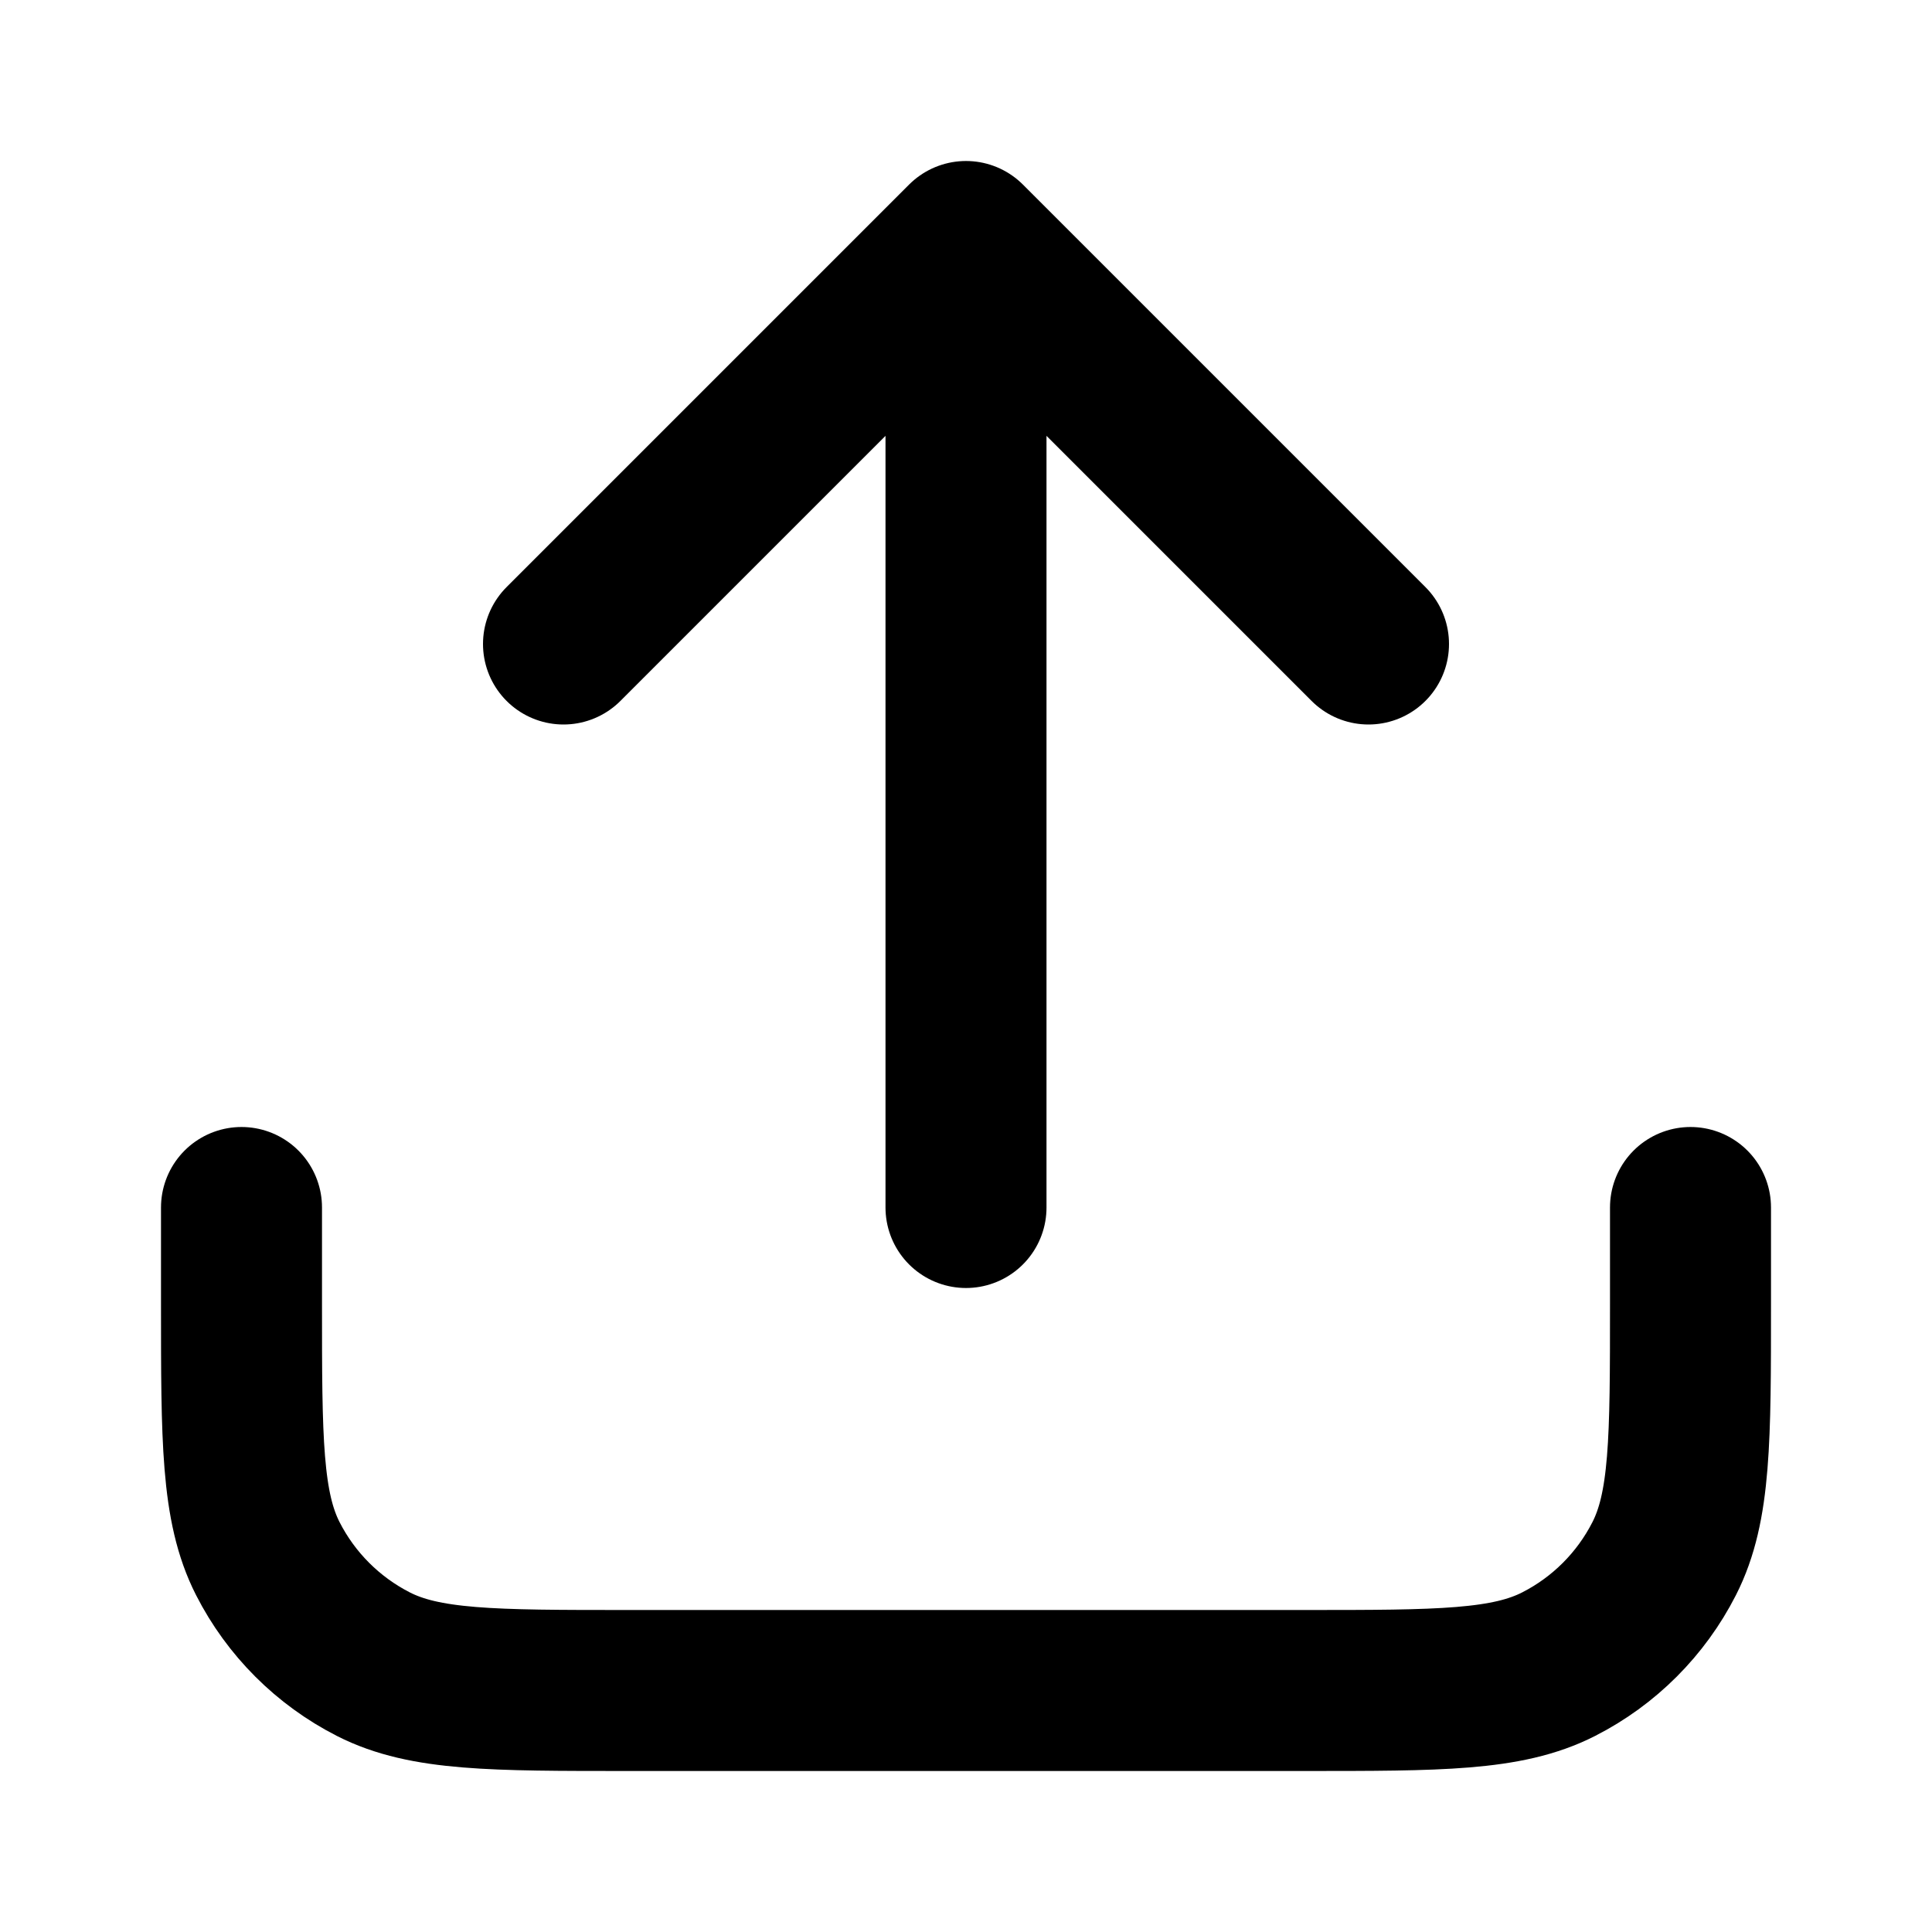
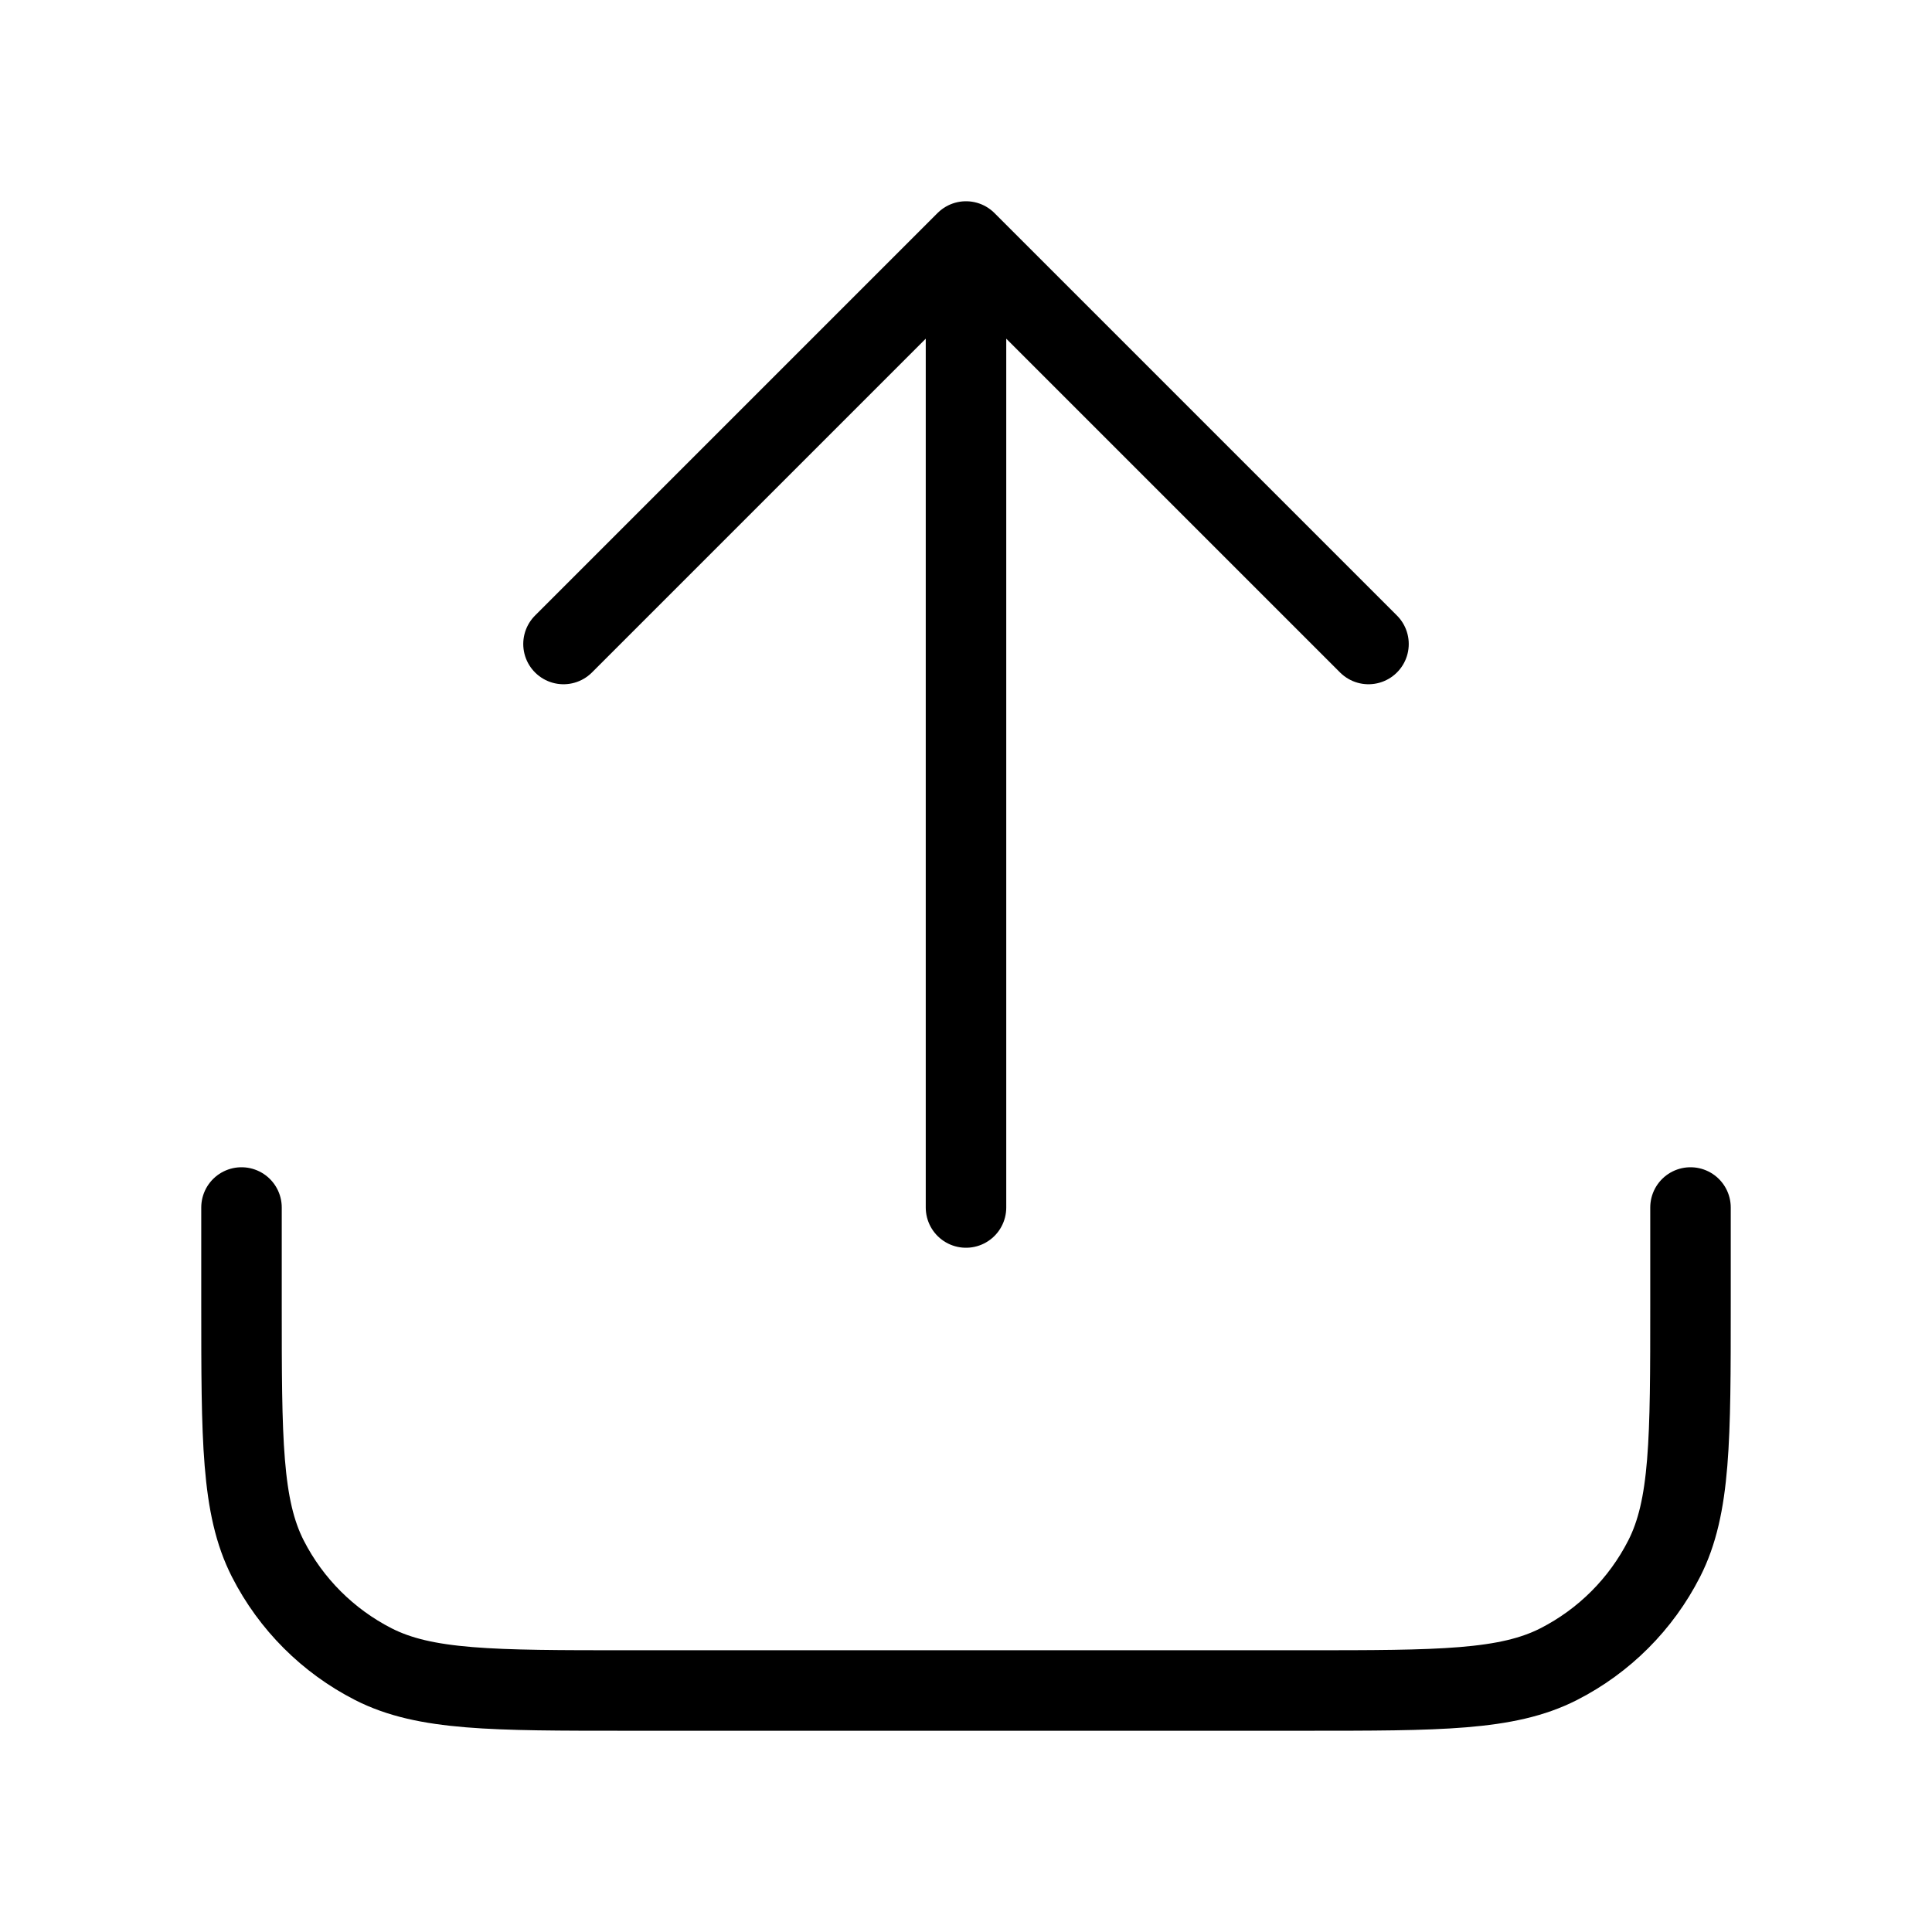
<svg xmlns="http://www.w3.org/2000/svg" width="24" height="24" viewBox="0 0 24 24" fill="none">
  <g transform="translate(2, 2)">
-     <path d="M19 13V14.2C19 15.88 19 16.72 18.673 17.362C18.385 17.927 17.927 18.385 17.362 18.673C16.72 19 15.88 19 14.2 19H5.8C4.12 19 3.28 19 2.638 18.673C2.074 18.385 1.615 17.927 1.327 17.362C1 16.72 1 15.88 1 14.2V13M5 6L10 1L15 6M10 1V13" stroke="currentColor" stroke-width="2" stroke-linecap="round" stroke-linejoin="round" />
+     <path d="M19 13V14.2C19 15.88 19 16.72 18.673 17.362C18.385 17.927 17.927 18.385 17.362 18.673C16.72 19 15.88 19 14.2 19H5.8C4.12 19 3.28 19 2.638 18.673C2.074 18.385 1.615 17.927 1.327 17.362C1 16.72 1 15.88 1 14.2V13M5 6L10 1L15 6M10 1V13" stroke="currentColor" stroke-width="1" stroke-linecap="round" stroke-linejoin="round" />
  </g>
</svg>
